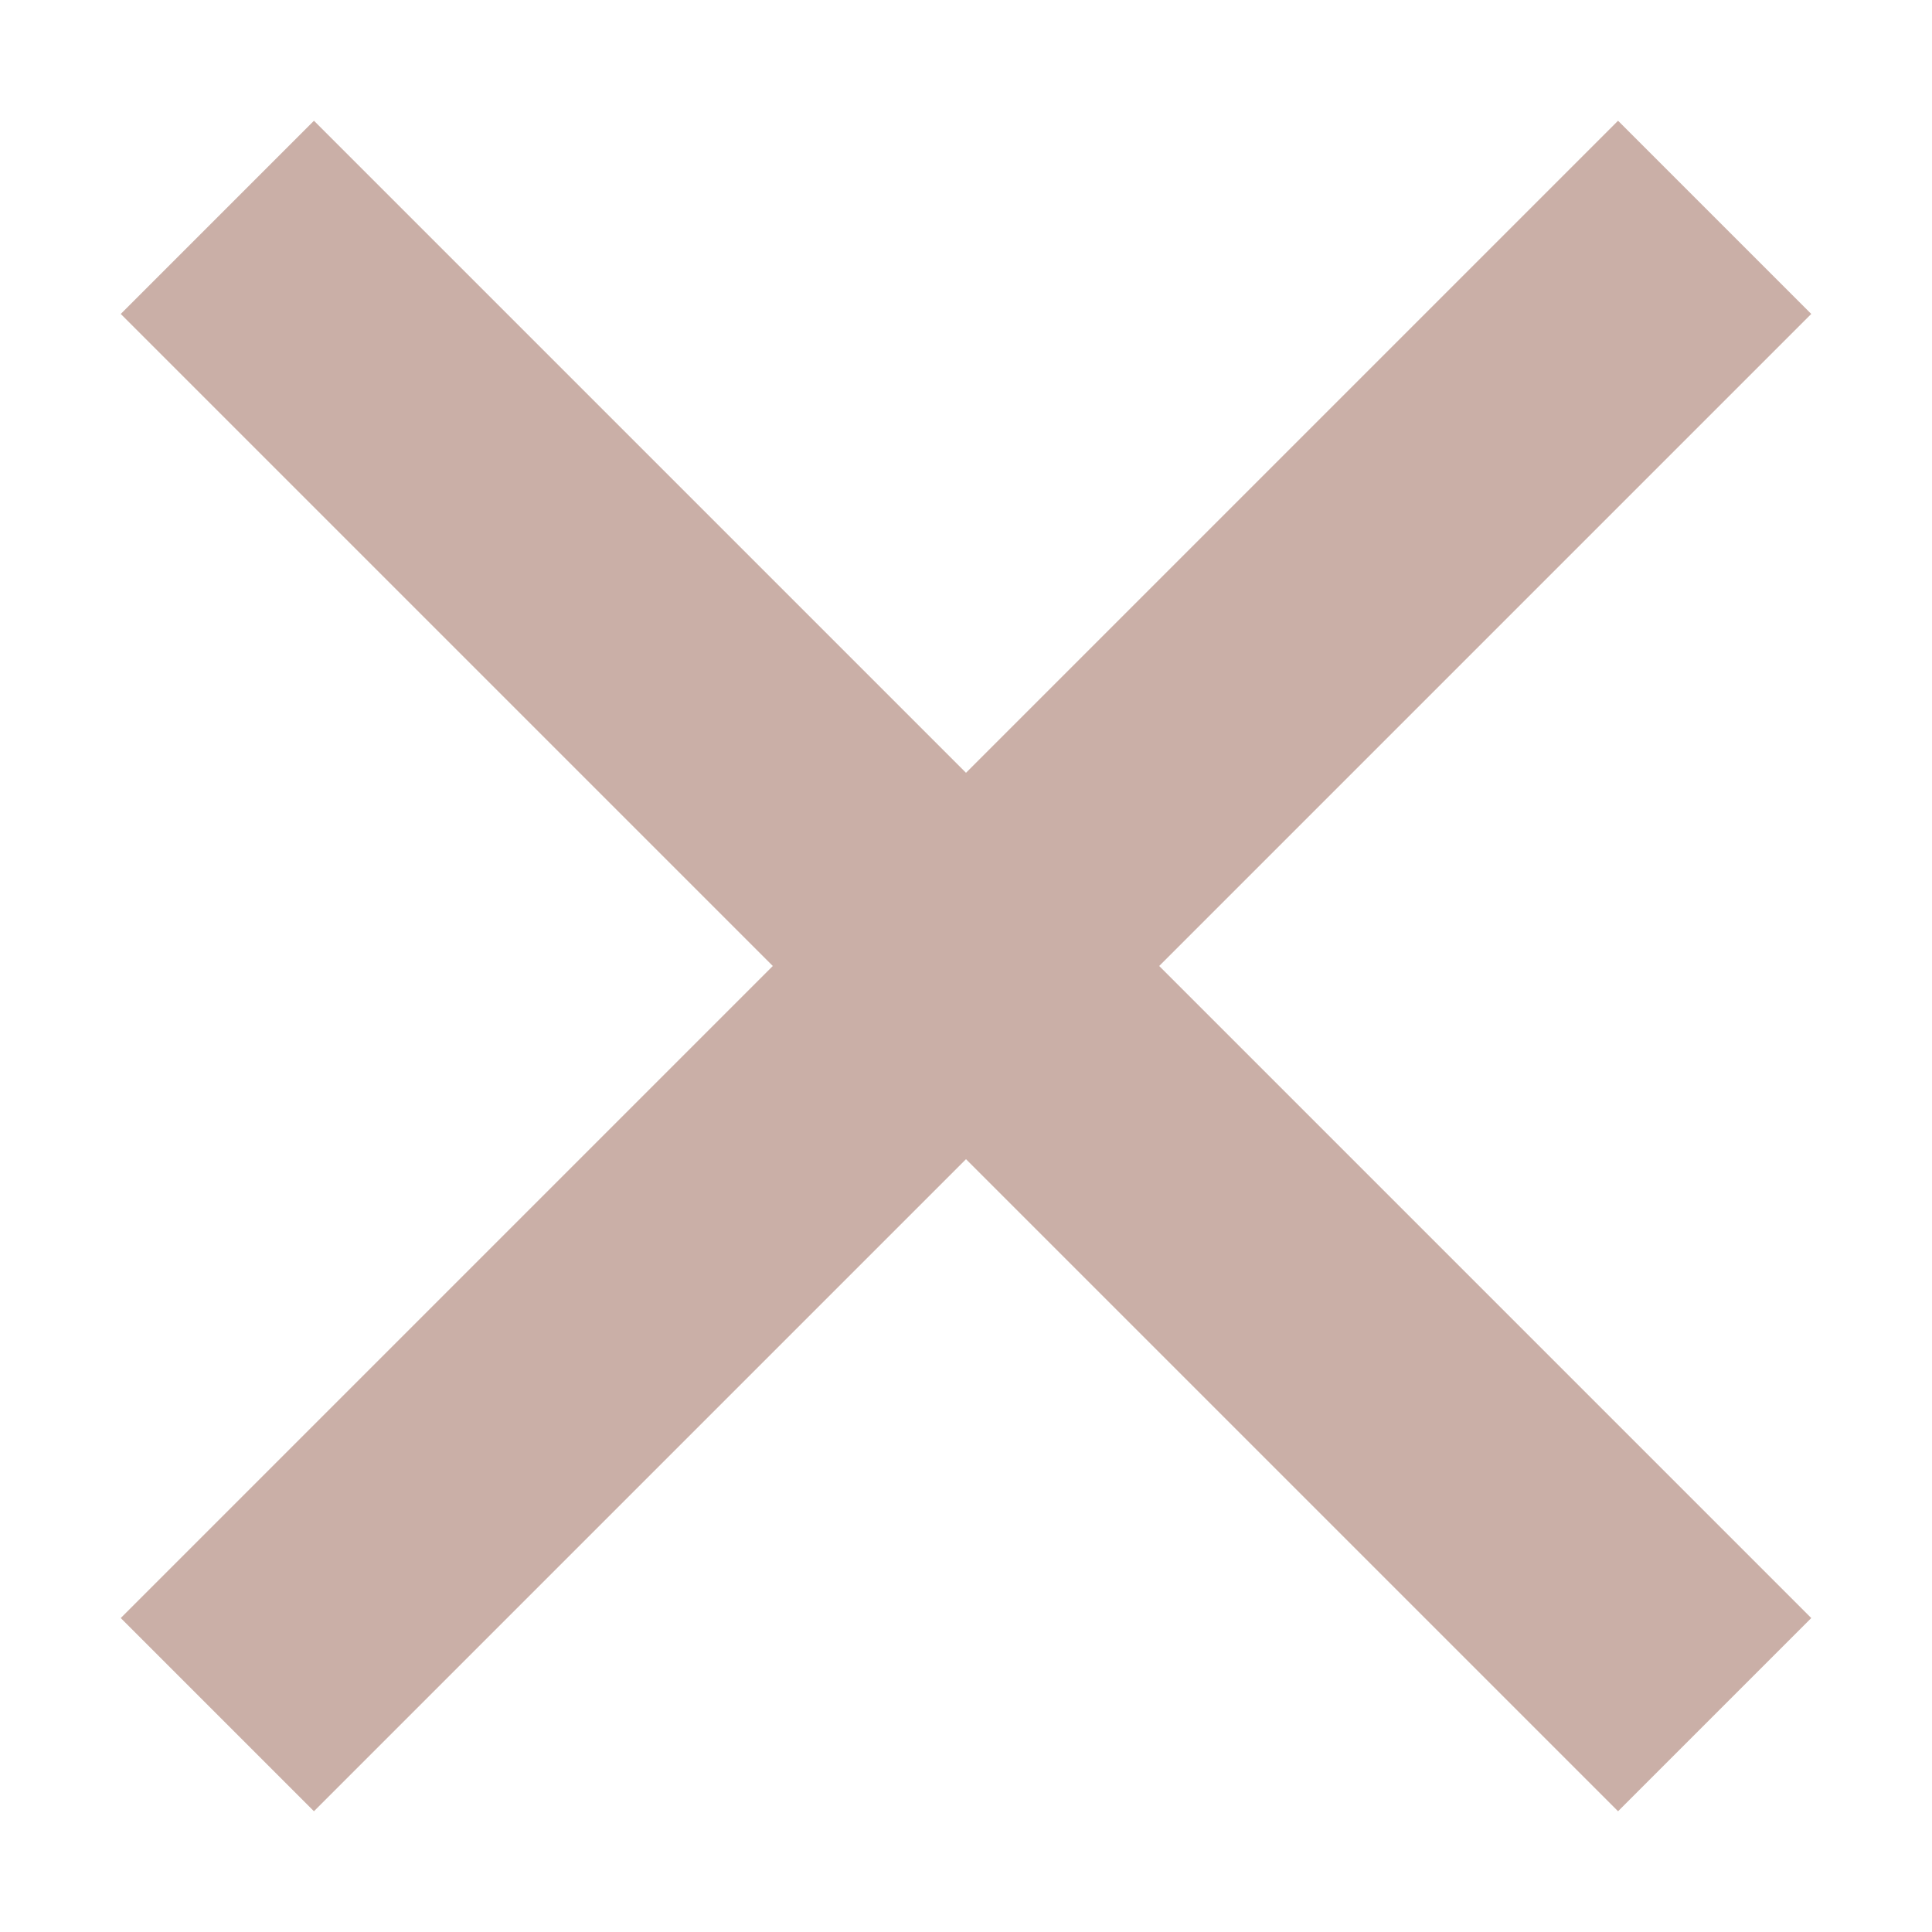
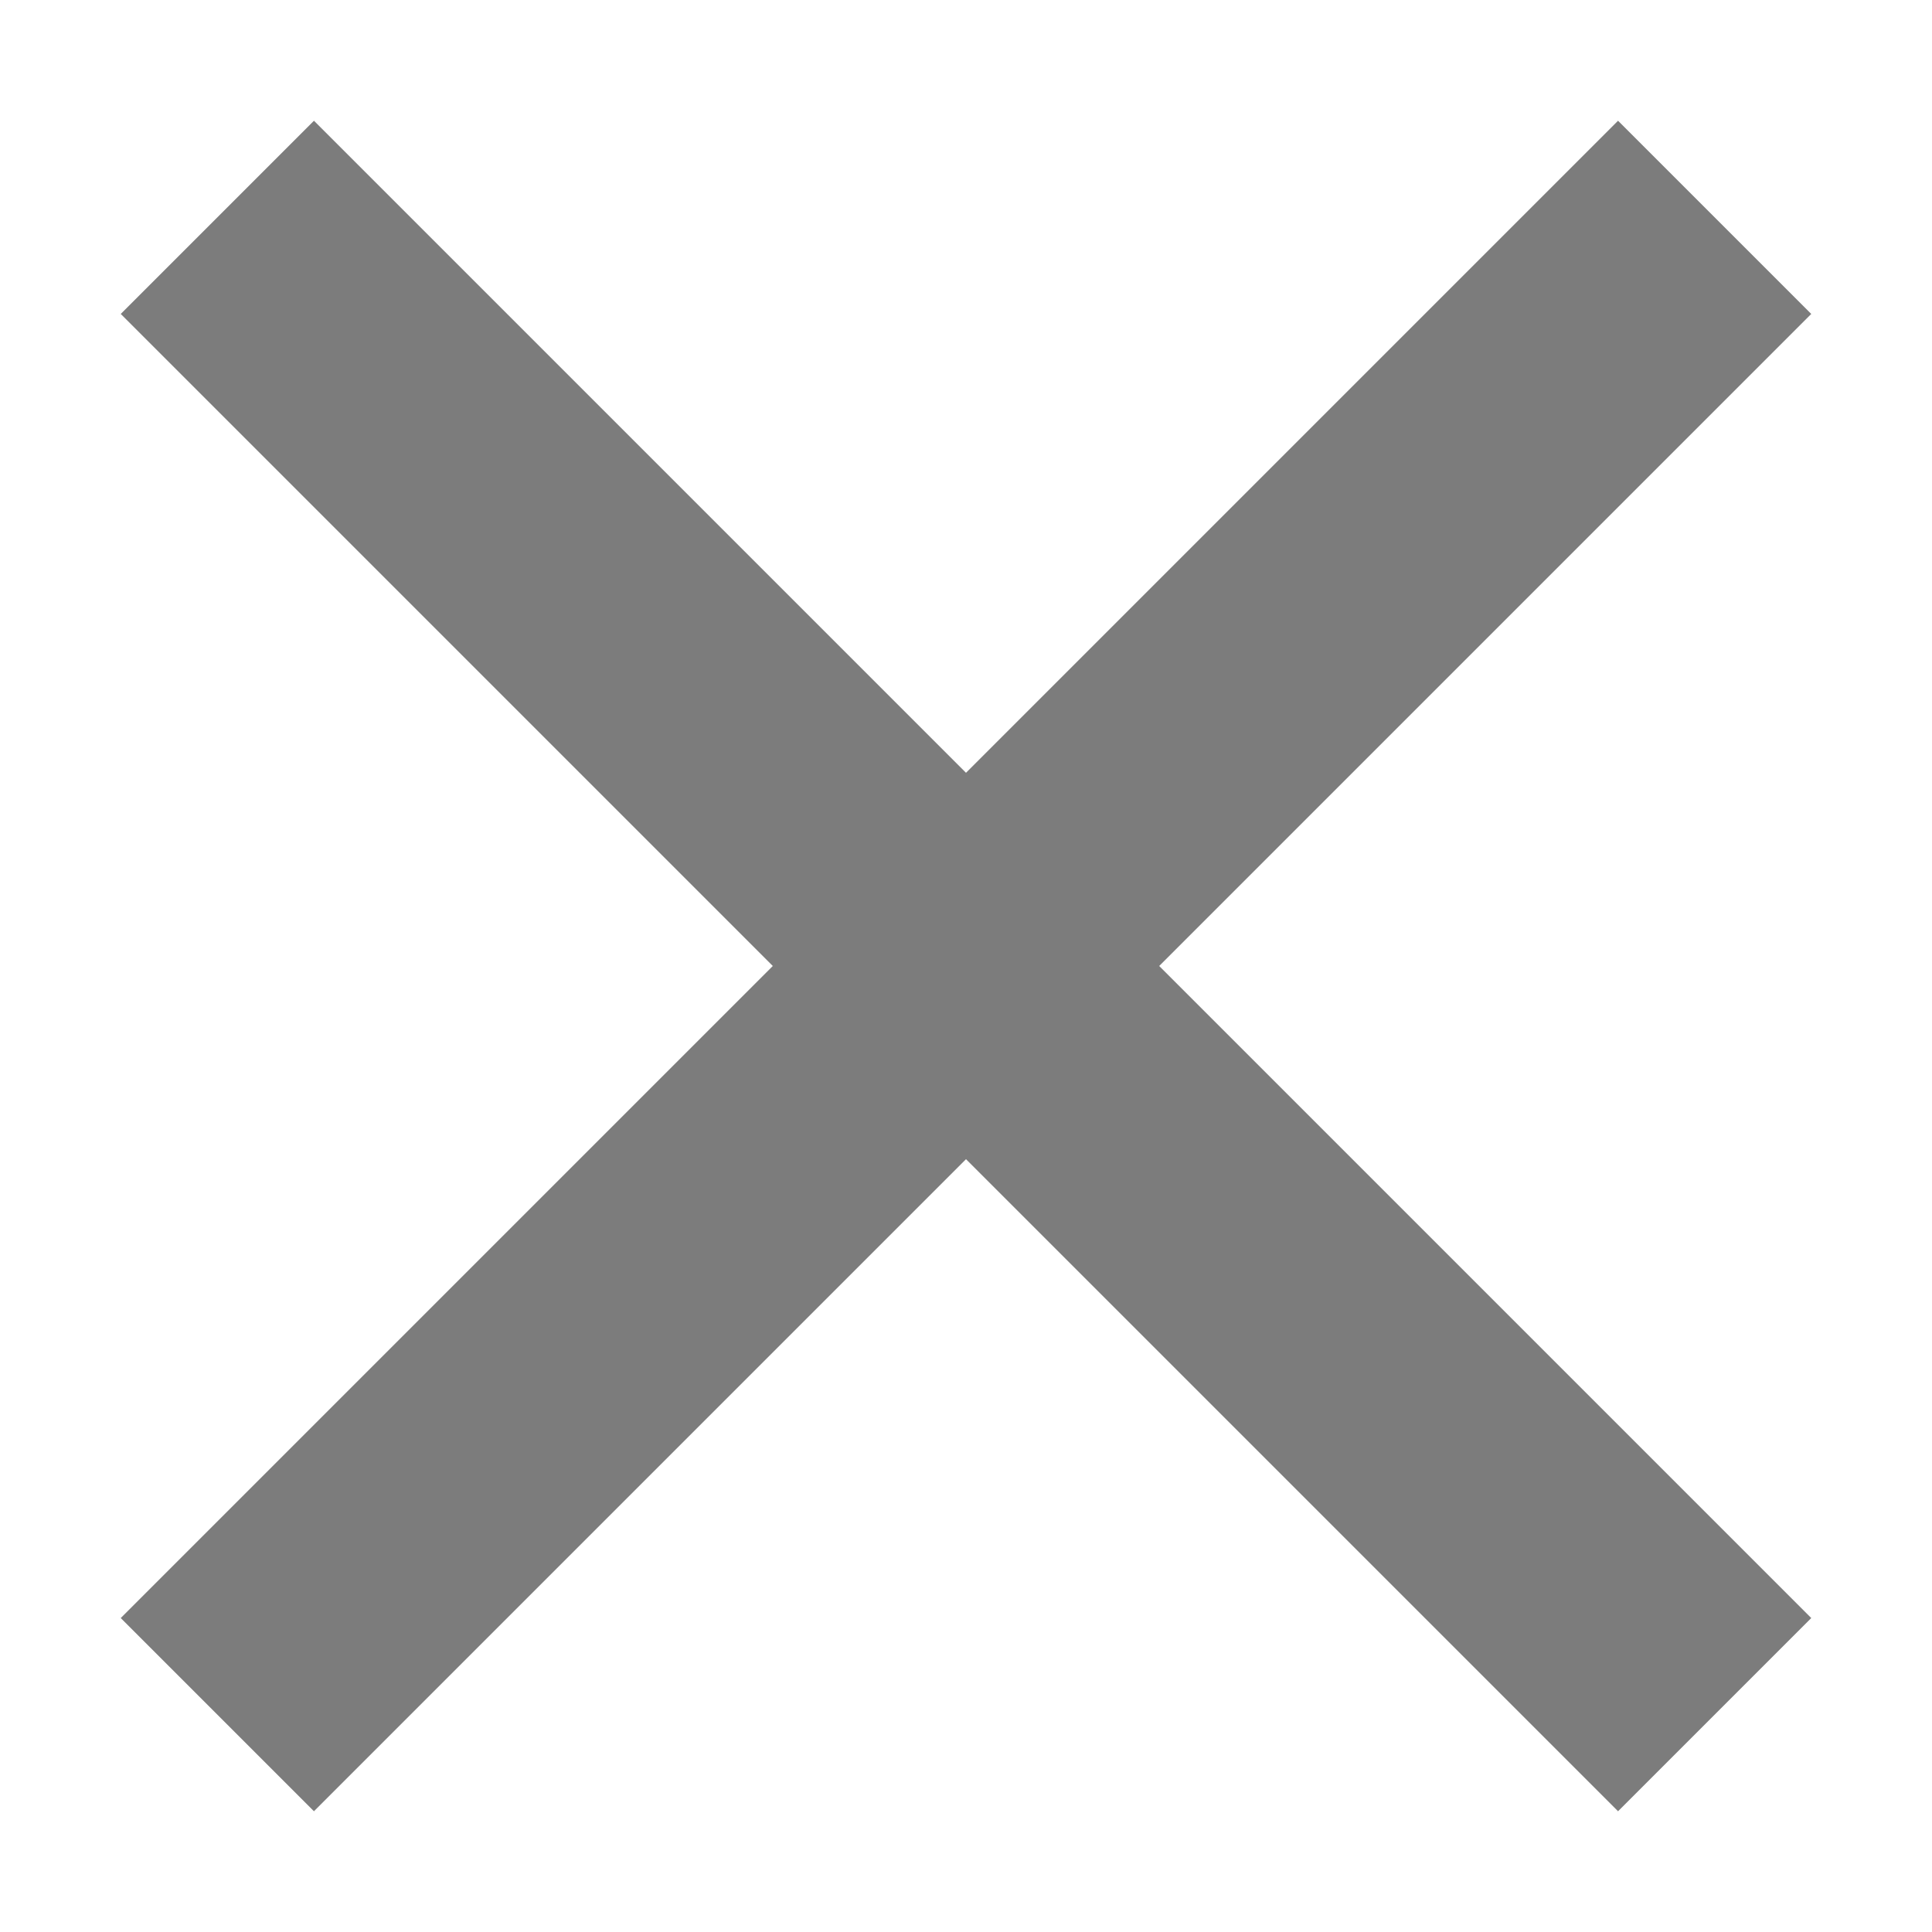
<svg xmlns="http://www.w3.org/2000/svg" width="10" height="10" fill="none" viewBox="0 0 10 10">
-   <path fill="#CAAFA7" d="M8.375 9.375 5 6 1.625 9.375l-1-1L4 5 .625 1.625l1-1L5 4 8.375.625l1 1L6 5l3.375 3.375-1 1Z" />
+   <path fill="#7c7c7c" d="M8.375 9.375 5 6 1.625 9.375l-1-1L4 5 .625 1.625l1-1L5 4 8.375.625l1 1L6 5l3.375 3.375-1 1Z" />
</svg>
